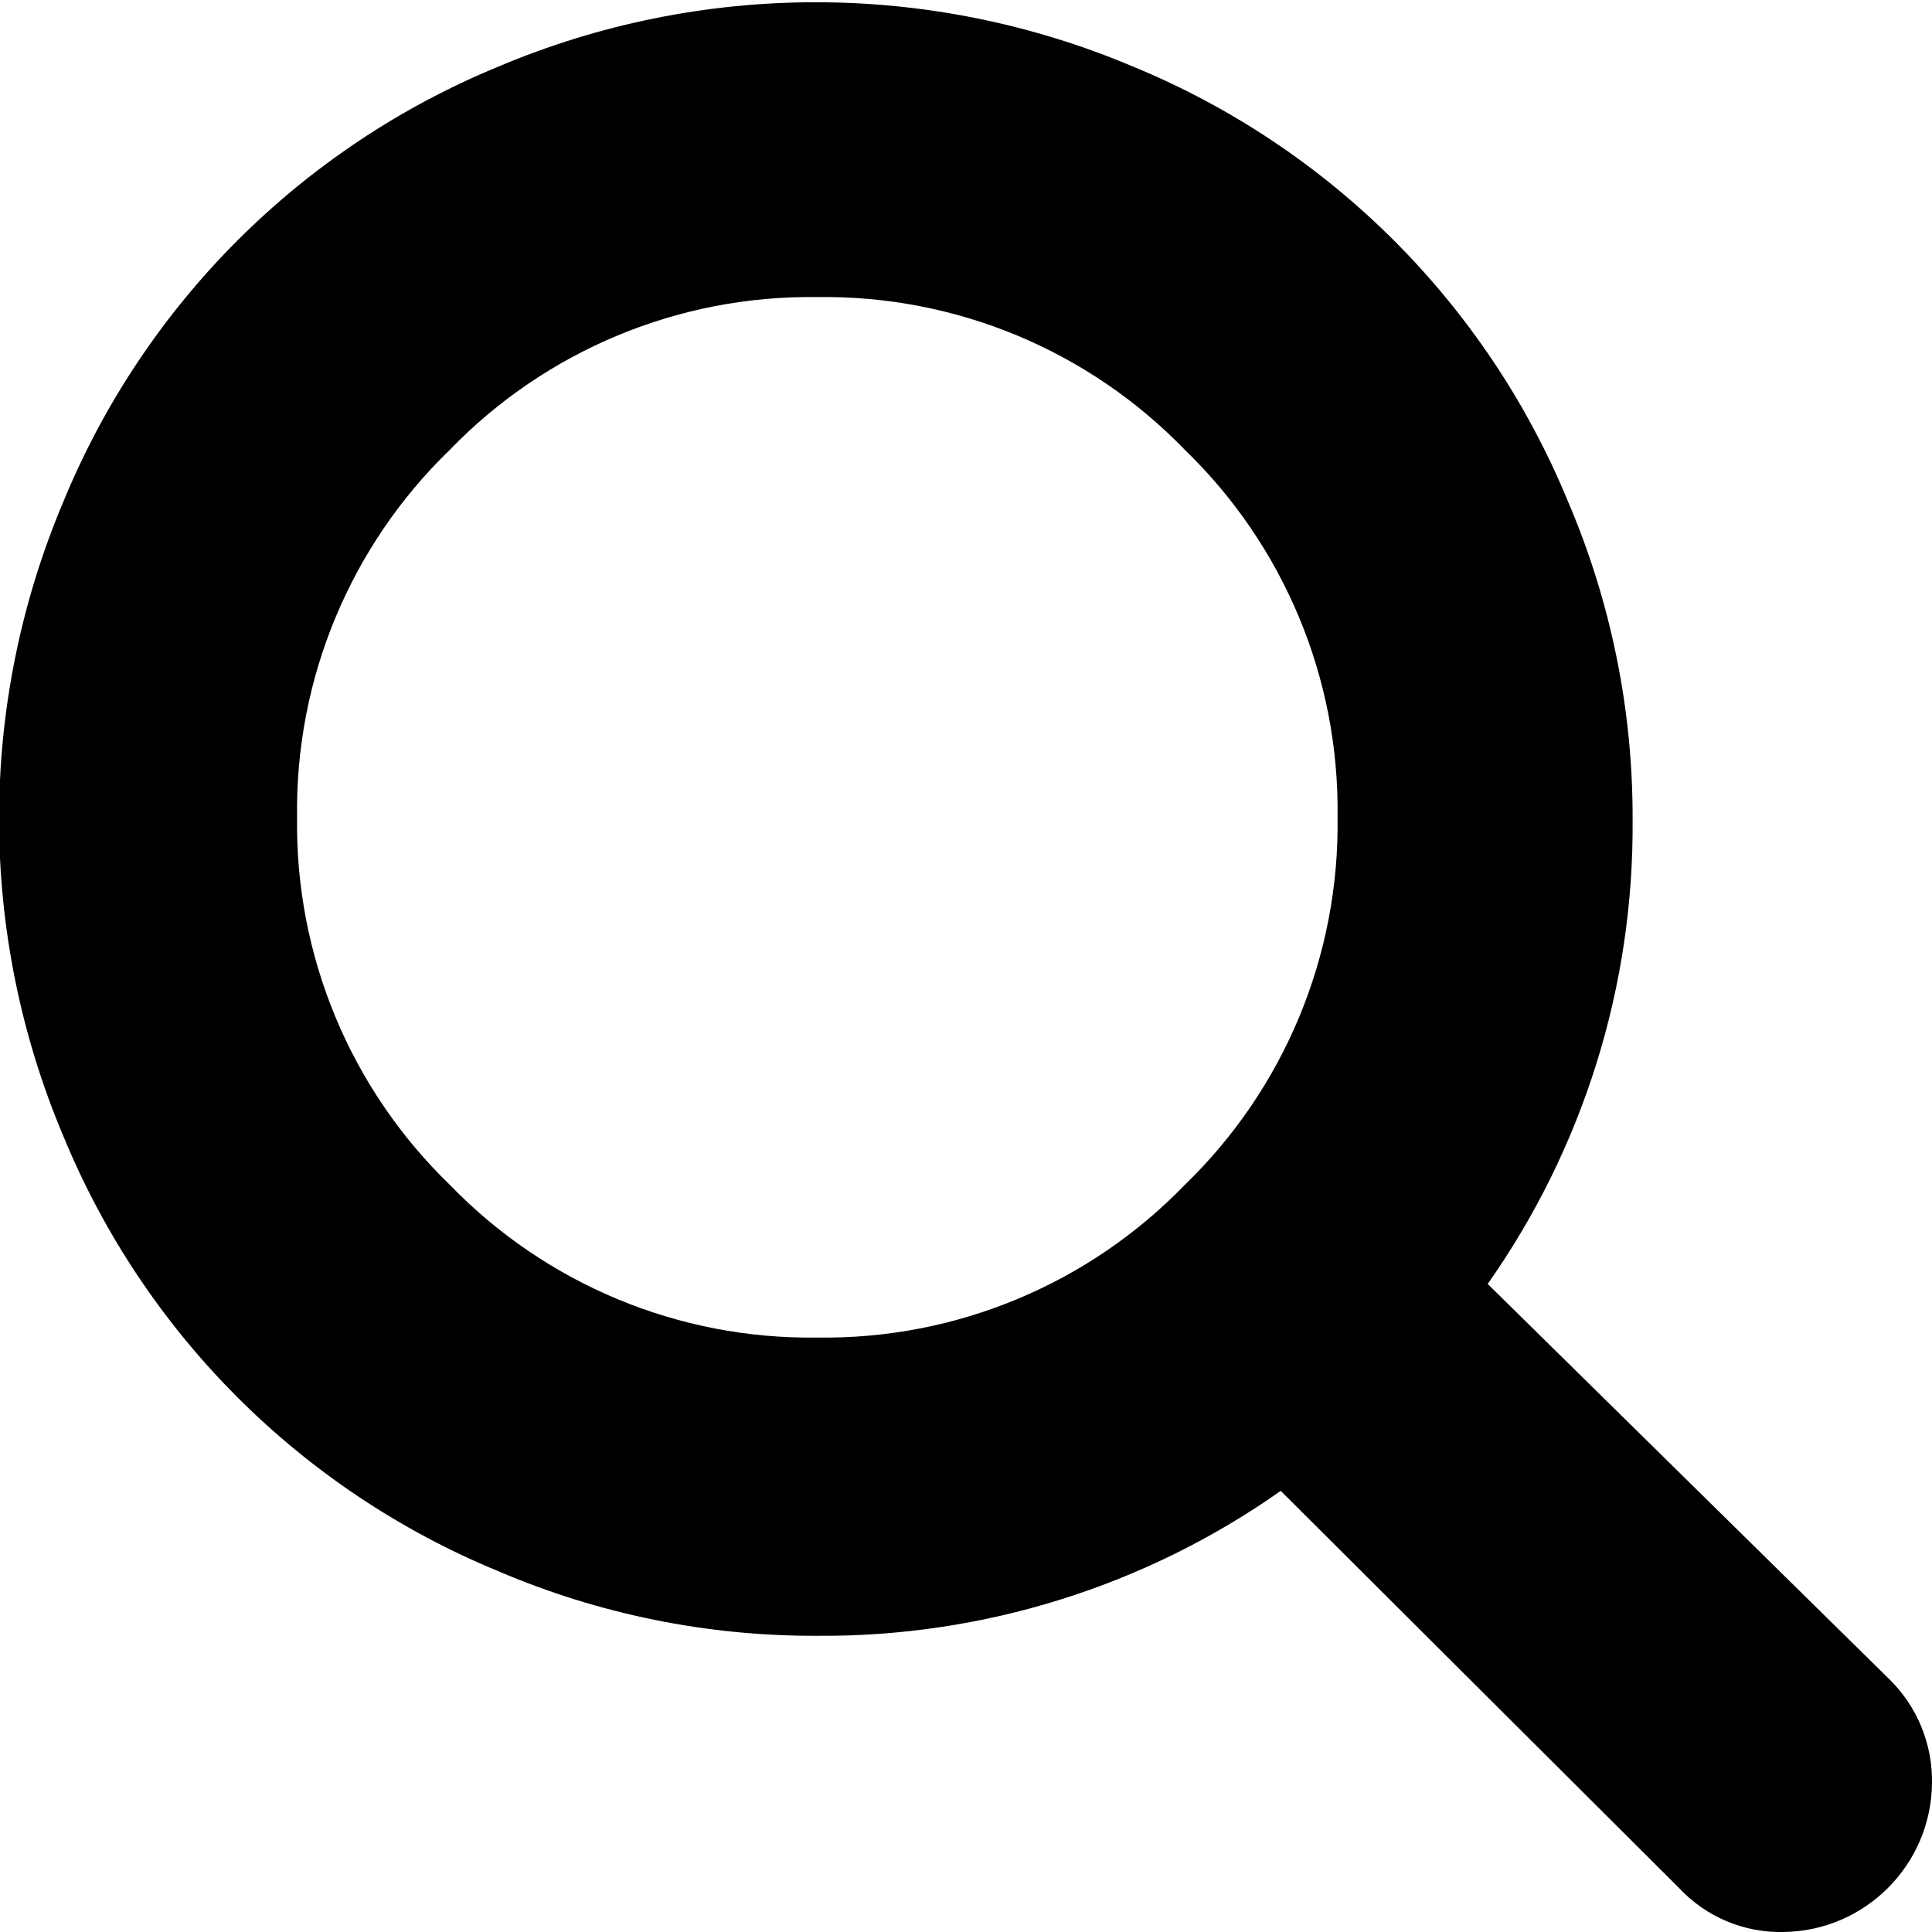
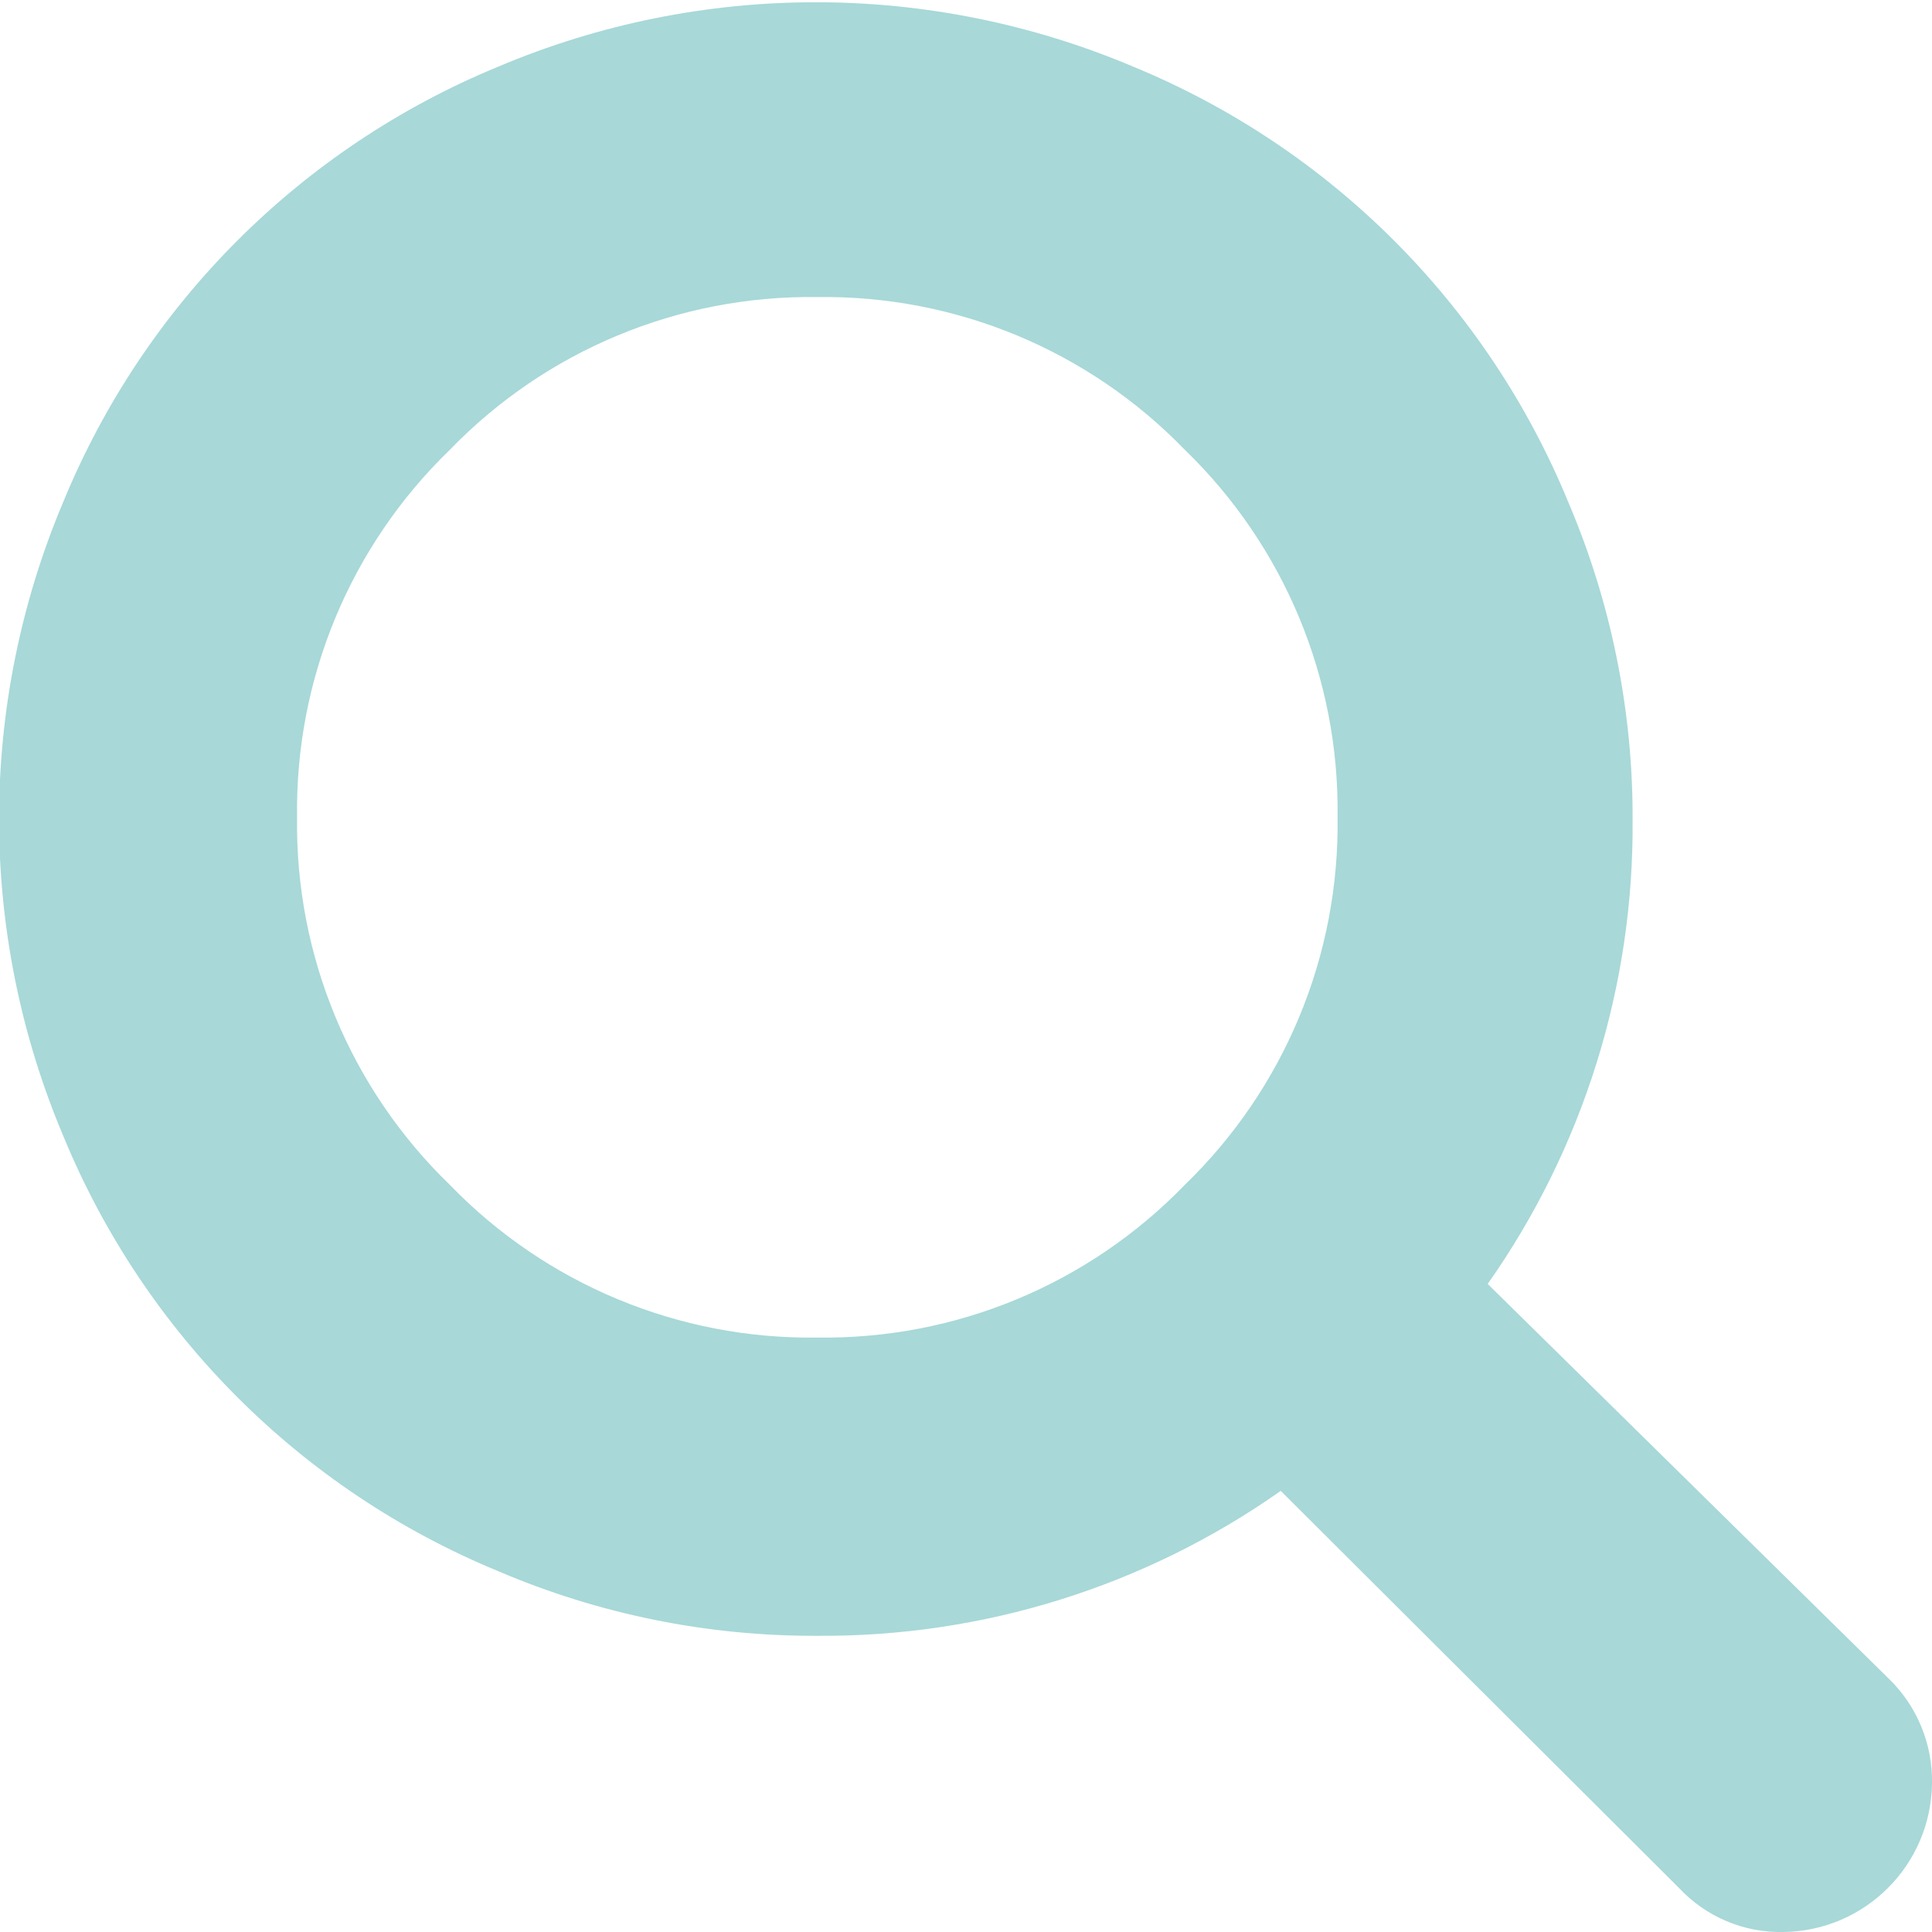
<svg xmlns="http://www.w3.org/2000/svg" viewBox="0 0 66.66 66.66">
  <g id="search-icon" data-name="search-icon">
-     <path d="M66.66,61.54a5.19,5.19,0,0,1-5.12,5.12,4.78,4.78,0,0,1-3.61-1.52L44.19,51.44a27.42,27.42,0,0,1-16,5,27.68,27.68,0,0,1-11-2.23,27.59,27.59,0,0,1-15-15,28.11,28.11,0,0,1,0-21.91,27.58,27.58,0,0,1,15-15,28.11,28.11,0,0,1,21.91,0,27.59,27.59,0,0,1,15,15,27.68,27.68,0,0,1,2.23,11,27.42,27.42,0,0,1-5,16L65.18,57.93a4.91,4.91,0,0,1,1.48,3.61M46.15,28.2a17.29,17.29,0,0,0-5.27-12.68A17.29,17.29,0,0,0,28.2,10.25a17.29,17.29,0,0,0-12.68,5.27A17.29,17.29,0,0,0,10.25,28.2a17.29,17.29,0,0,0,5.27,12.68A17.29,17.29,0,0,0,28.2,46.15a17.29,17.29,0,0,0,12.68-5.27A17.29,17.29,0,0,0,46.15,28.2" transform="translate(0 0)" fill-rule="evenodd" />
+     <path d="M66.66,61.54a5.19,5.19,0,0,1-5.12,5.12,4.78,4.78,0,0,1-3.61-1.52L44.19,51.44a27.42,27.42,0,0,1-16,5,27.68,27.68,0,0,1-11-2.23,27.59,27.59,0,0,1-15-15,28.11,28.11,0,0,1,0-21.91,27.58,27.58,0,0,1,15-15,28.11,28.11,0,0,1,21.91,0,27.59,27.59,0,0,1,15,15,27.68,27.68,0,0,1,2.23,11,27.42,27.42,0,0,1-5,16L65.18,57.93a4.91,4.91,0,0,1,1.48,3.61M46.15,28.2a17.29,17.29,0,0,0-5.27-12.68A17.29,17.29,0,0,0,28.2,10.25a17.29,17.29,0,0,0-12.68,5.27A17.29,17.29,0,0,0,10.25,28.2a17.29,17.29,0,0,0,5.27,12.68A17.29,17.29,0,0,0,28.2,46.15a17.29,17.29,0,0,0,12.68-5.27A17.29,17.29,0,0,0,46.15,28.2" transform="translate(0 0)" fill-rule="evenodd" fill="#a8d8d8" />
  </g>
</svg>
